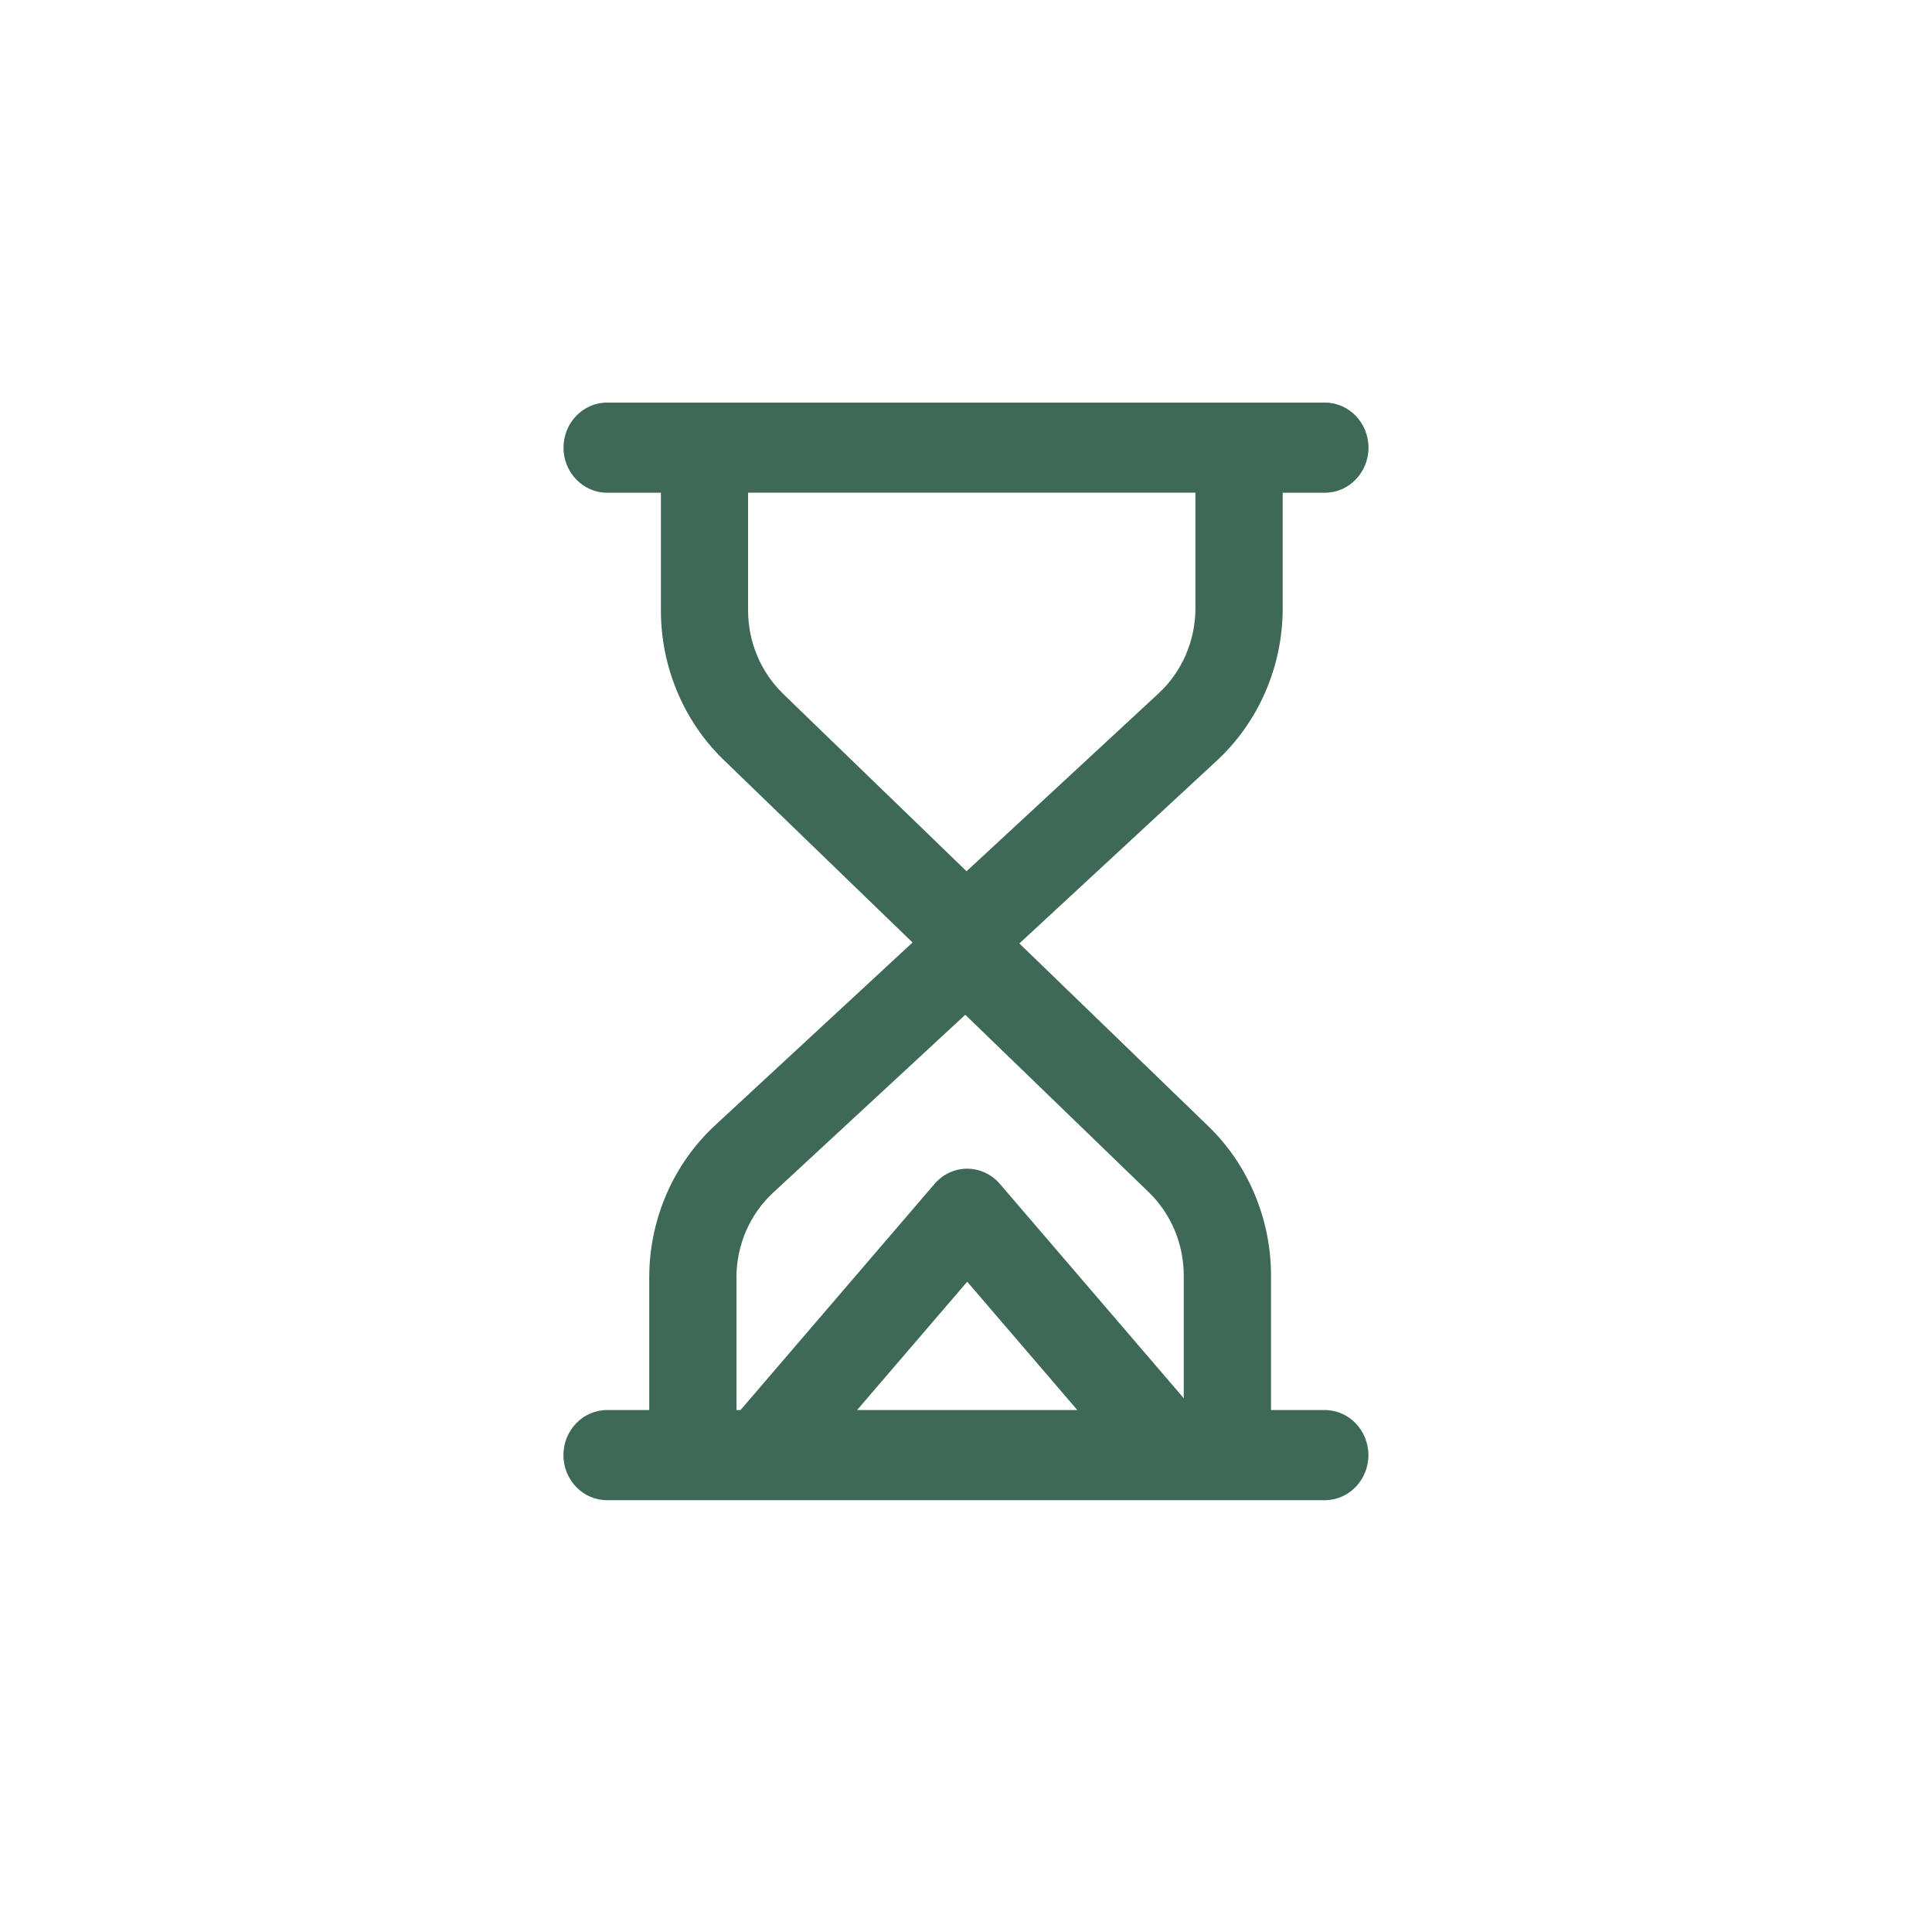
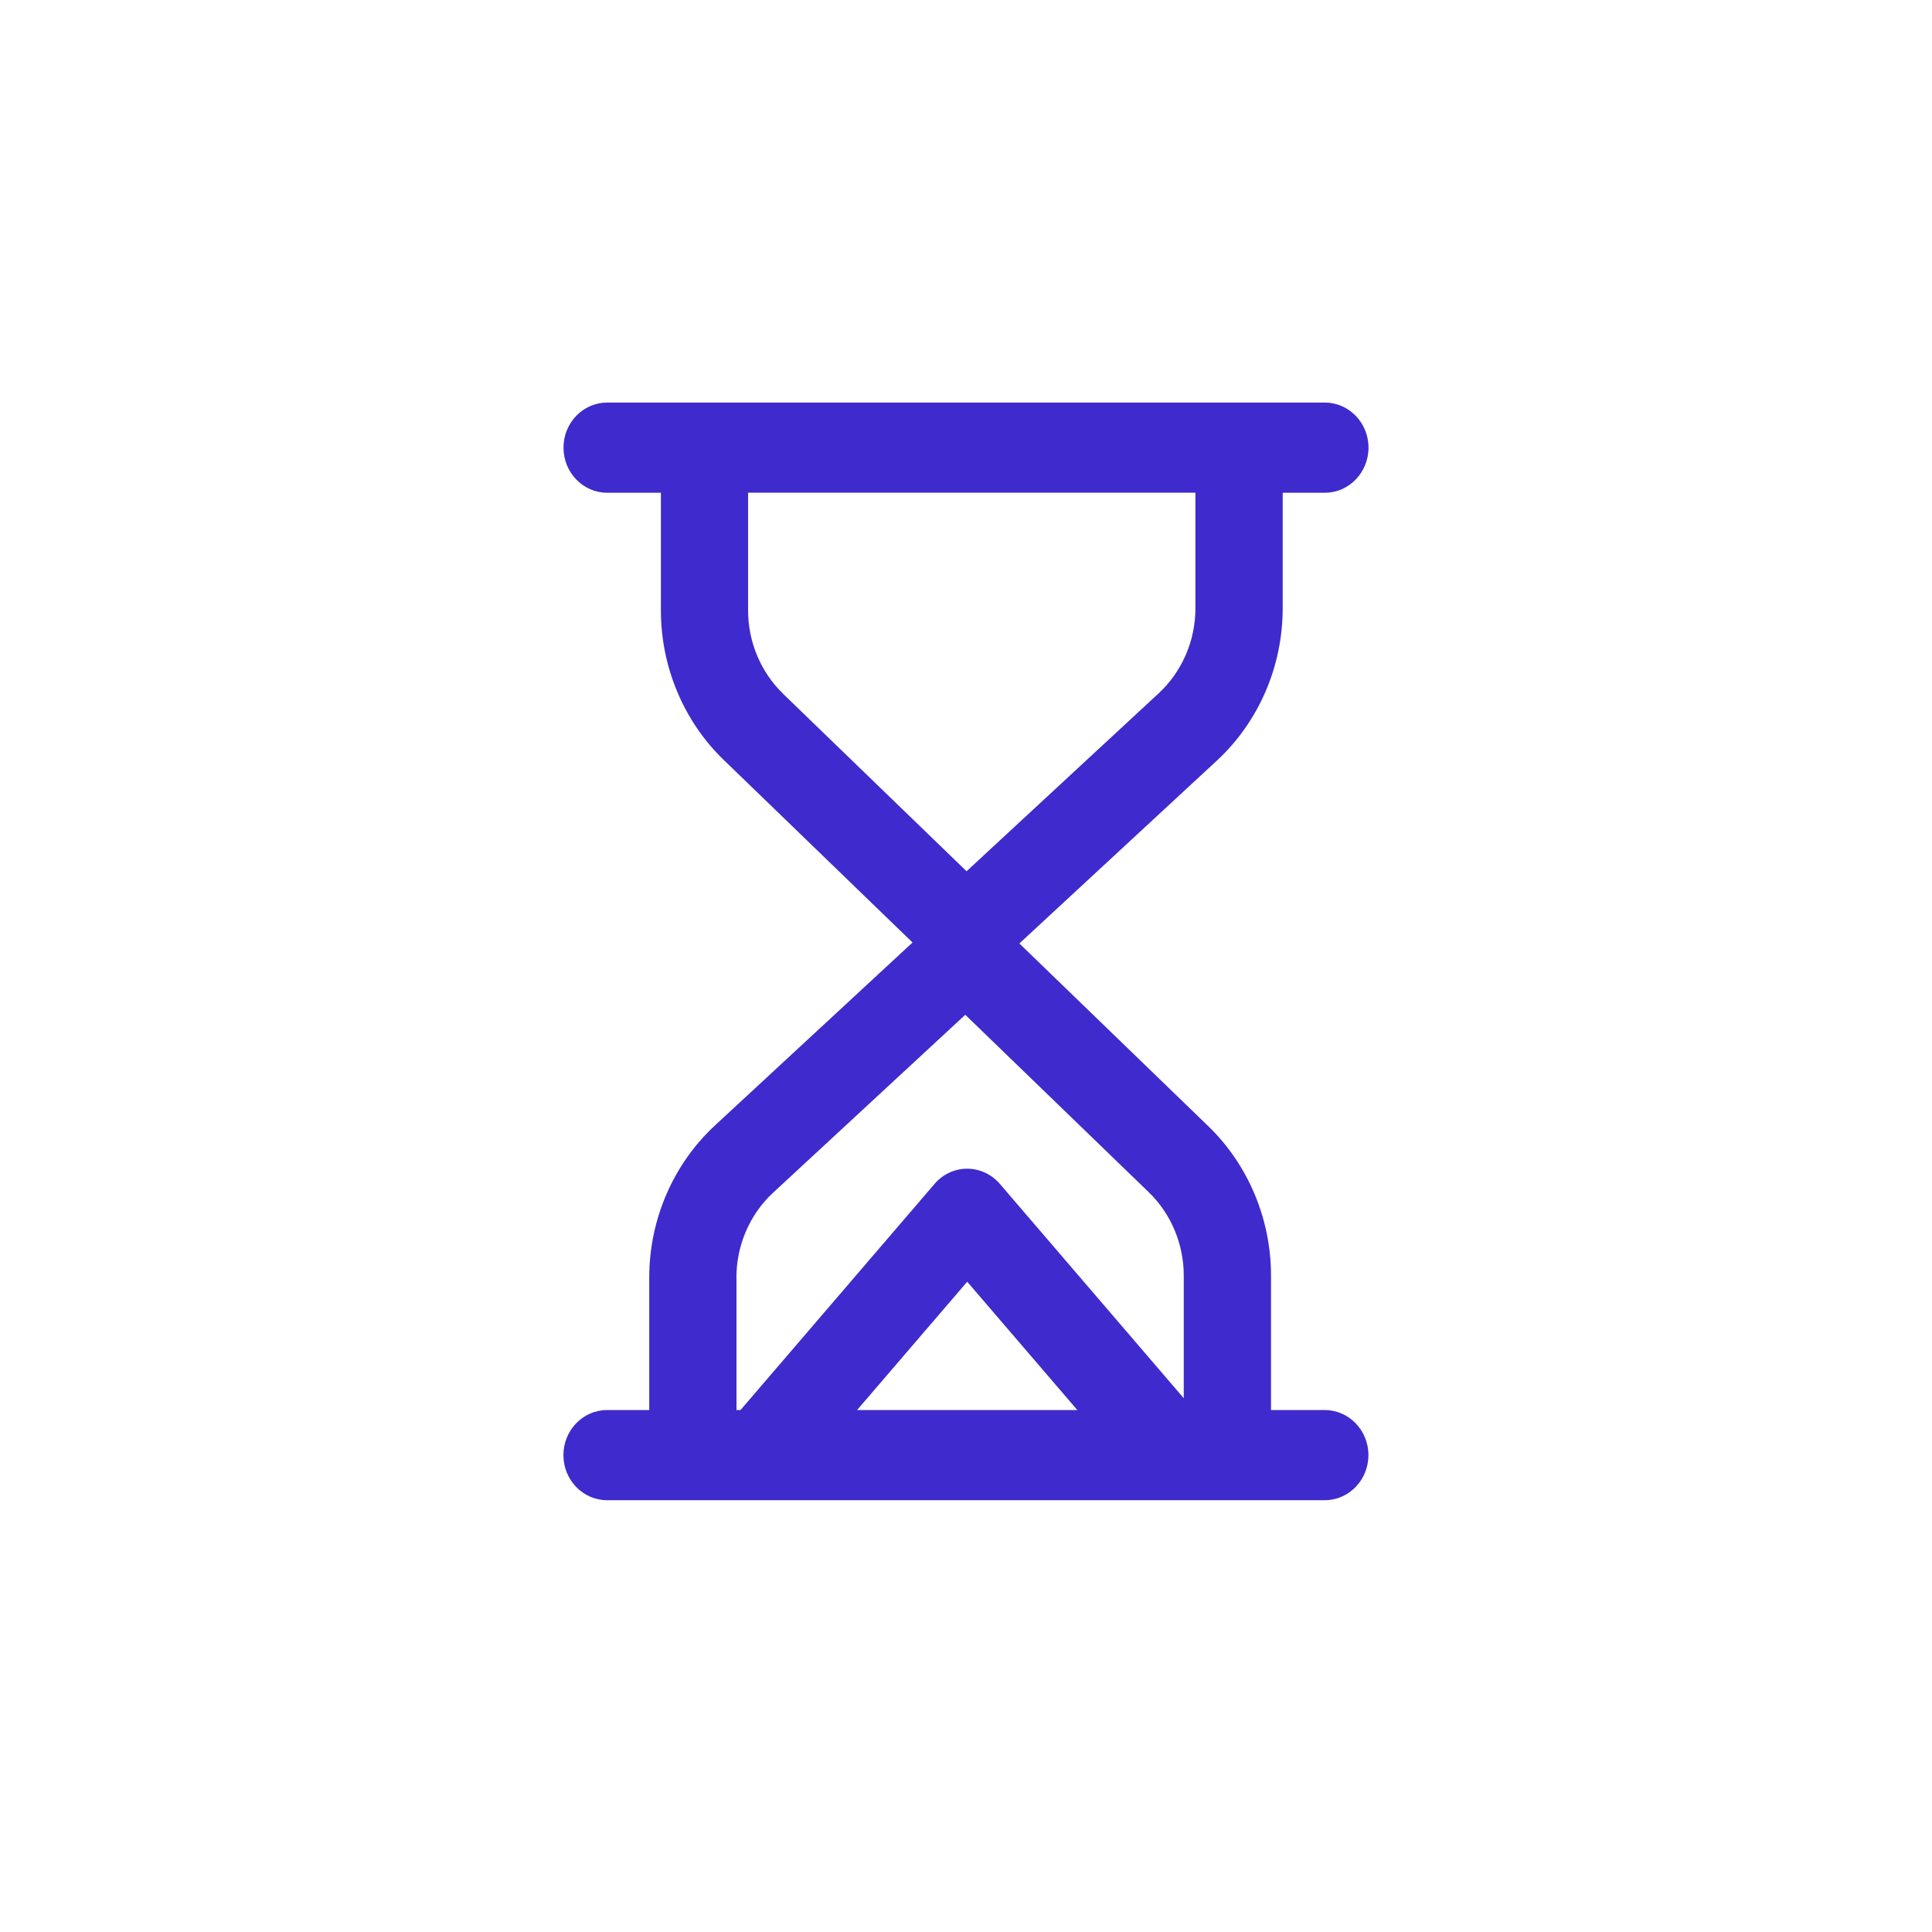
<svg xmlns="http://www.w3.org/2000/svg" fill="none" height="24" viewBox="0 0 24 24" width="24">
-   <path d="m8.21 7.584v-1.463h-.668c-.299 0-.542-.251-.542-.56 0-.309.243-.56.542-.56h8.916c.299 0 .542.251.542.56 0 .309-.243.56-.542.56h-.524v1.437c0 .72-.298 1.409-.817 1.89l-2.454 2.272 2.349 2.272c.494.478.777 1.153.777 1.853v1.671h.668c.299 0 .542.251.542.56s-.243.56-.542.56h-8.916c-.299 0-.542-.251-.542-.56s.243-.56.542-.56h.524v-1.646c0-.721.298-1.409.817-1.89l2.454-2.272-2.349-2.271c-.494-.478-.777-1.153-.777-1.853zm5.173 9.932-1.368-1.594-1.368 1.594h2.735zm-4.234-1.646v1.646h.05l2.411-2.81c.103-.12.25-.188.405-.188.155 0 .302.069.405.188l2.285 2.663v-1.524c0-.391-.158-.767-.434-1.034l-2.28-2.205-2.387 2.21c-.29.268-.456.653-.456 1.055zm.578-7.252 2.28 2.205 2.387-2.211c.289-.268.456-.653.456-1.055v-1.437h-5.557v1.463c0 .391.158.767.434 1.034z" fill="#3E6957" />
+   <path d="m8.21 7.584v-1.463h-.668c-.299 0-.542-.251-.542-.56 0-.309.243-.56.542-.56h8.916c.299 0 .542.251.542.56 0 .309-.243.56-.542.56h-.524v1.437c0 .72-.298 1.409-.817 1.89l-2.454 2.272 2.349 2.272c.494.478.777 1.153.777 1.853v1.671h.668c.299 0 .542.251.542.56s-.243.56-.542.56h-8.916c-.299 0-.542-.251-.542-.56s.243-.56.542-.56h.524v-1.646c0-.721.298-1.409.817-1.89l2.454-2.272-2.349-2.271c-.494-.478-.777-1.153-.777-1.853zm5.173 9.932-1.368-1.594-1.368 1.594h2.735zm-4.234-1.646v1.646h.05l2.411-2.81c.103-.12.25-.188.405-.188.155 0 .302.069.405.188l2.285 2.663v-1.524c0-.391-.158-.767-.434-1.034l-2.28-2.205-2.387 2.21c-.29.268-.456.653-.456 1.055zm.578-7.252 2.28 2.205 2.387-2.211c.289-.268.456-.653.456-1.055v-1.437h-5.557v1.463c0 .391.158.767.434 1.034z" fill="#3F2ACD" />
</svg>
